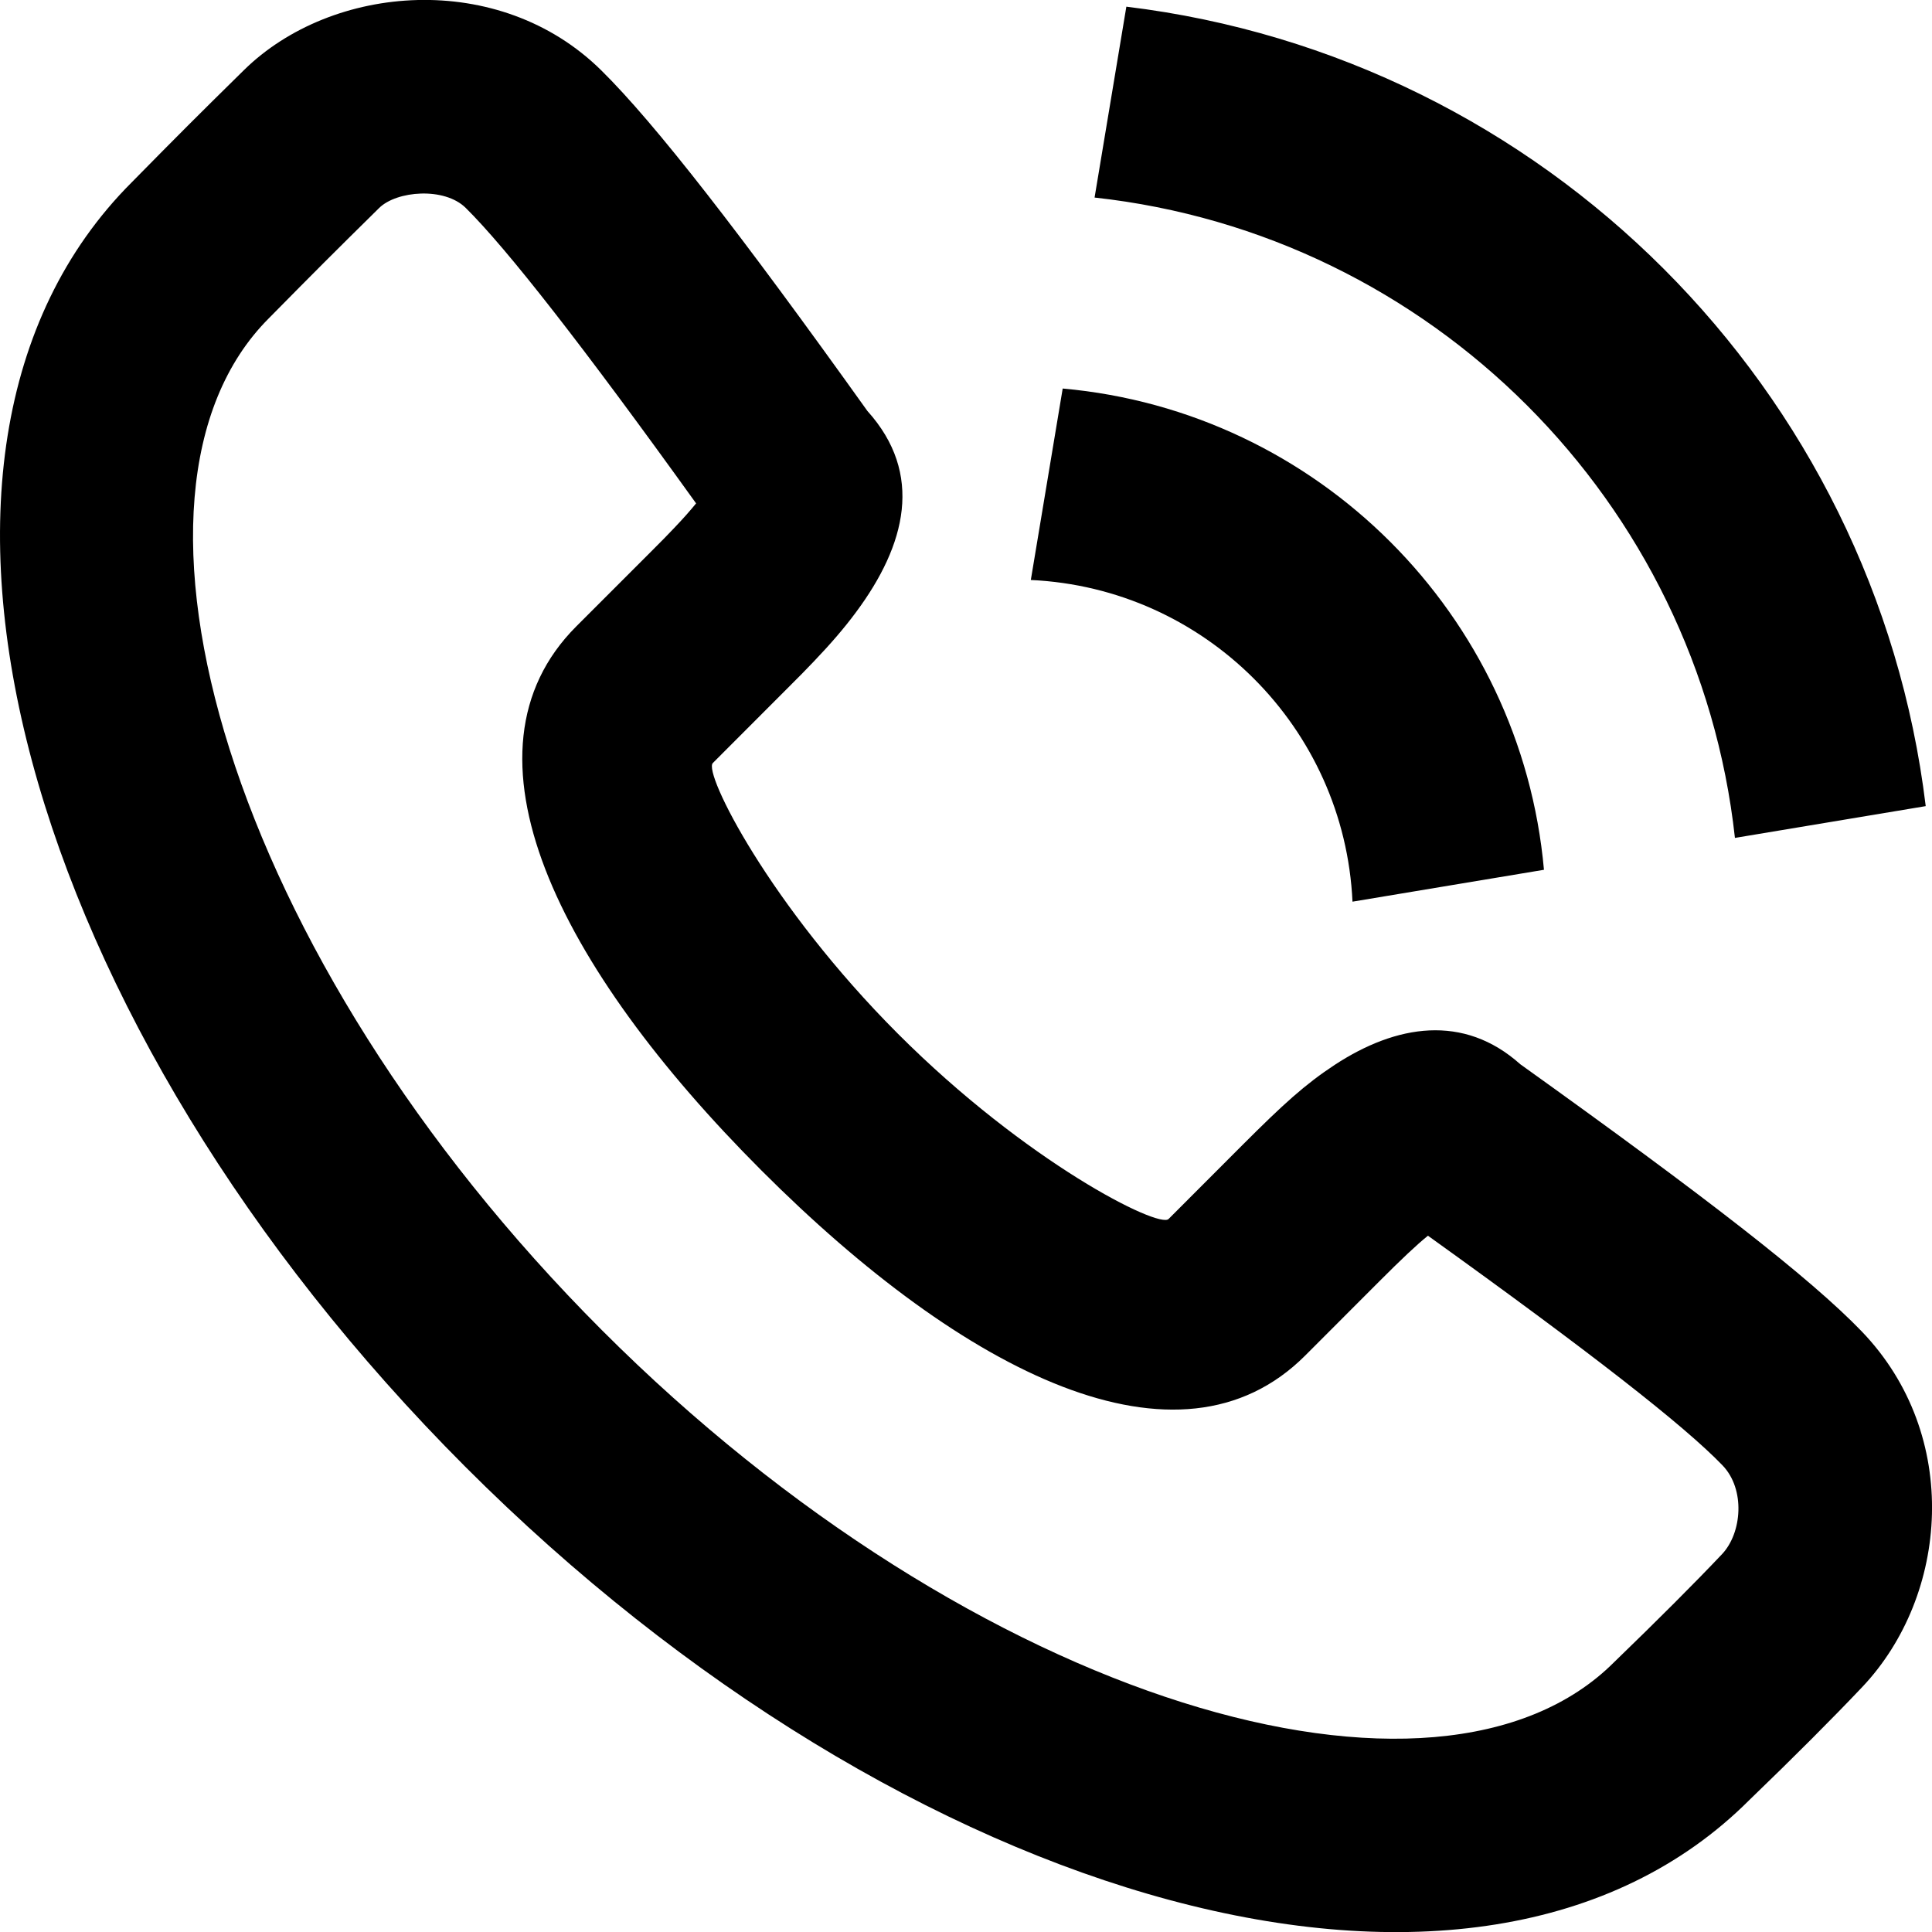
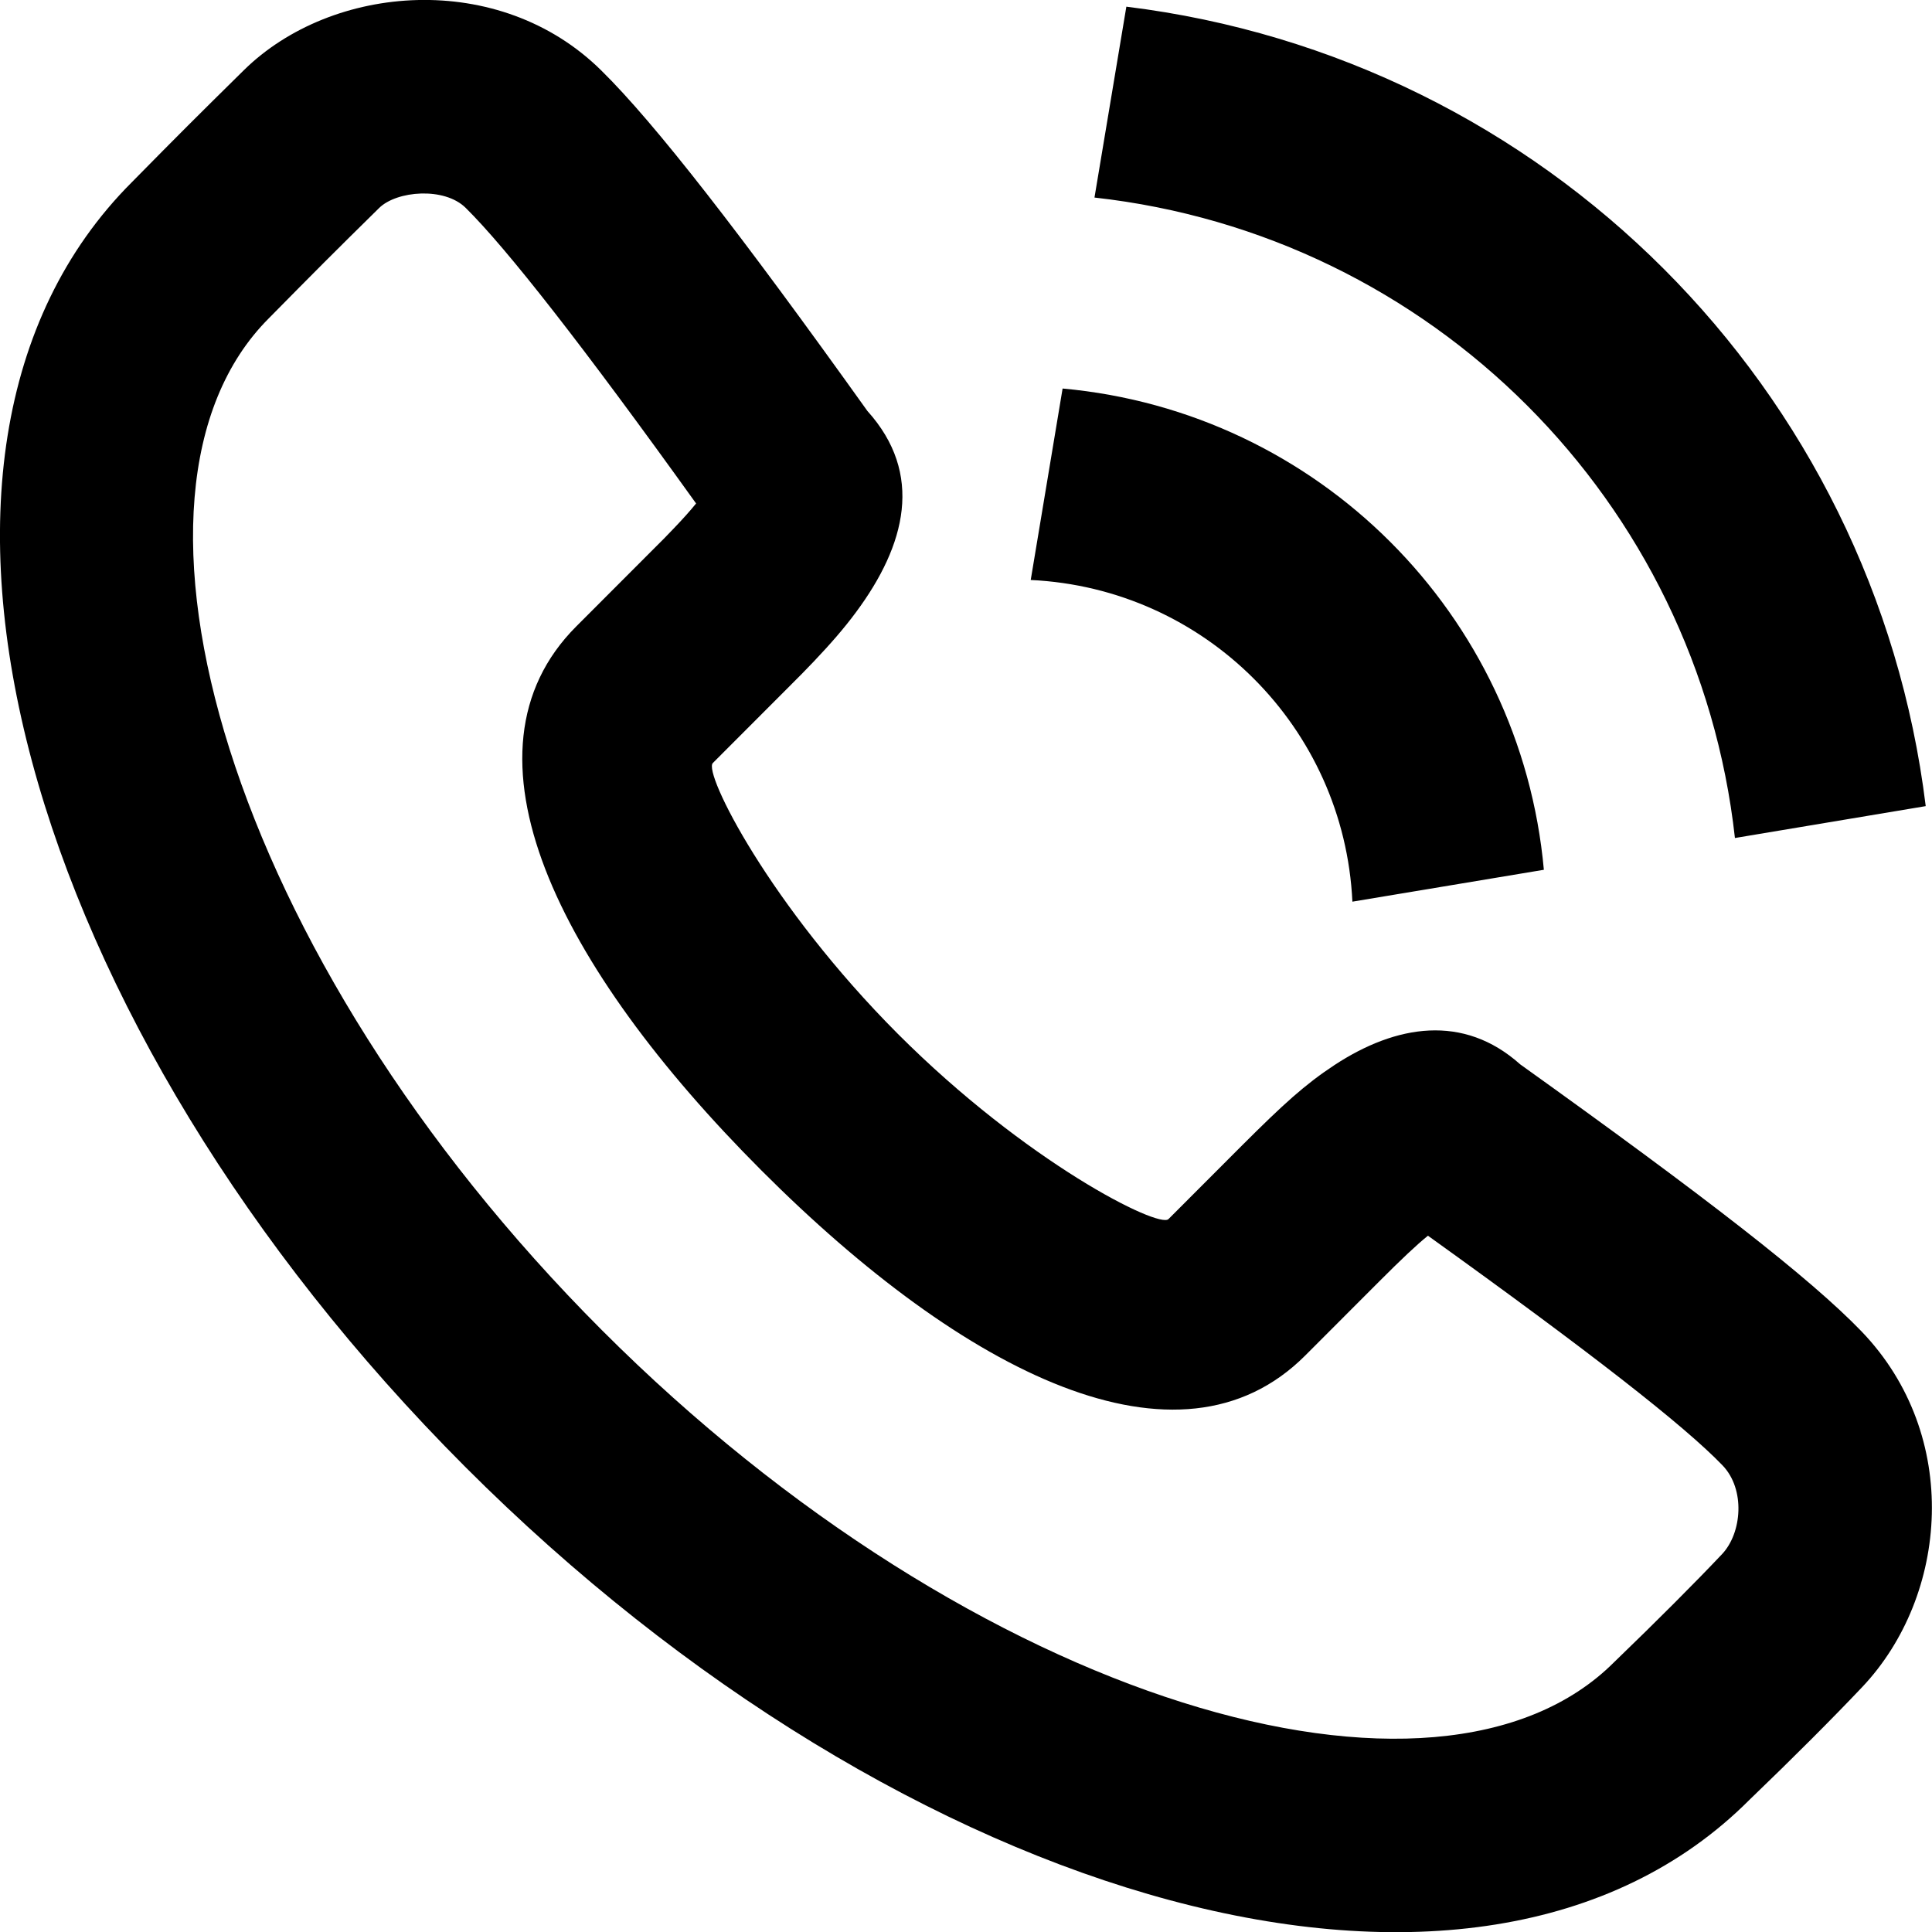
<svg xmlns="http://www.w3.org/2000/svg" width="20" height="20" viewBox="0 0 20 20" fill="none">
-   <path fill-rule="evenodd" clip-rule="evenodd" d="M8.861 6.338C9.38 5.64 9.565 4.904 8.979 4.254C7.664 2.414 6.78 1.276 6.225 0.729C5.171 -0.313 3.436 -0.172 2.523 0.728C2.032 1.211 1.866 1.377 1.362 1.889C-1.443 4.696 0.268 10.63 4.816 15.183C9.364 19.735 15.297 21.447 18.109 18.634C18.574 18.186 18.967 17.792 19.278 17.464C20.173 16.518 20.309 14.86 19.272 13.782C18.74 13.23 17.655 12.389 15.738 11.017C15.151 10.492 14.454 10.606 13.816 11.024C13.509 11.226 13.285 11.43 12.863 11.852L12.097 12.619C11.996 12.72 10.626 12.033 9.296 10.702C7.965 9.37 7.279 7.999 7.379 7.899L8.146 7.131C8.28 6.997 8.344 6.933 8.426 6.846C8.597 6.667 8.739 6.503 8.861 6.338ZM13.511 14.033L14.277 13.266C14.509 13.034 14.66 12.891 14.782 12.792C16.462 13.998 17.435 14.757 17.832 15.17C18.07 15.418 18.033 15.87 17.826 16.089C17.539 16.392 17.166 16.765 16.709 17.207C14.891 19.026 10.101 17.644 6.23 13.769C2.358 9.893 0.977 5.103 2.781 3.297C3.283 2.788 3.442 2.629 3.925 2.153C4.107 1.974 4.6 1.934 4.821 2.152C5.248 2.574 6.04 3.588 7.206 5.211C7.145 5.286 7.07 5.371 6.978 5.467C6.911 5.538 6.855 5.595 6.732 5.718L5.966 6.484C4.663 7.787 5.773 10.005 7.882 12.116C9.989 14.225 12.208 15.336 13.511 14.033ZM11.66 0.069C15.983 0.593 19.411 4.022 19.935 8.345L17.96 8.674C17.578 5.192 14.813 2.426 11.331 2.045L11.66 0.069V0.069ZM11.001 4.022C13.643 4.258 15.746 6.362 15.983 9.004L14.001 9.334C13.917 7.533 12.472 6.088 10.671 6.004L11.001 4.022V4.022Z" fill="black" />
+   <path fill-rule="evenodd" clip-rule="evenodd" d="M8.861 6.338c.518-.698.704-1.434.118-2.084C7.664 2.414 6.78 1.276 6.225.73 5.171-.313 3.436-.172 2.523.728c-.49.483-.657.649-1.16 1.16C-1.444 4.697.267 10.63 4.815 15.184c4.548 4.552 10.482 6.264 13.293 3.45.465-.447.858-.841 1.169-1.169.895-.946 1.03-2.604-.006-3.682-.532-.552-1.617-1.393-3.534-2.765-.587-.525-1.284-.411-1.922.007-.307.202-.53.406-.953.828l-.766.767c-.1.1-1.471-.586-2.801-1.917C7.965 9.37 7.279 7.999 7.379 7.899l.767-.768c.134-.134.198-.198.28-.285.171-.18.313-.343.435-.508Zm4.65 7.695.766-.767c.232-.232.383-.375.505-.474 1.68 1.206 2.653 1.965 3.05 2.378.238.248.201.7-.006.919-.287.303-.66.677-1.117 1.118-1.818 1.819-6.608.437-10.479-3.438C2.358 9.893.977 5.103 2.781 3.297c.502-.509.66-.668 1.144-1.144.182-.179.675-.22.896-.001.427.422 1.22 1.436 2.385 3.06-.06.074-.136.159-.228.255-.067.071-.123.128-.246.25l-.766.767c-1.303 1.303-.193 3.52 1.916 5.632 2.107 2.11 4.326 3.22 5.629 1.917ZM11.66.069a9.505 9.505 0 0 1 8.275 8.276l-1.975.33a7.503 7.503 0 0 0-6.63-6.63l.33-1.976ZM11 4.022a5.501 5.501 0 0 1 4.982 4.982L14 9.334a3.5 3.5 0 0 0-3.33-3.33L11 4.022Z" fill="#000" />
</svg>
